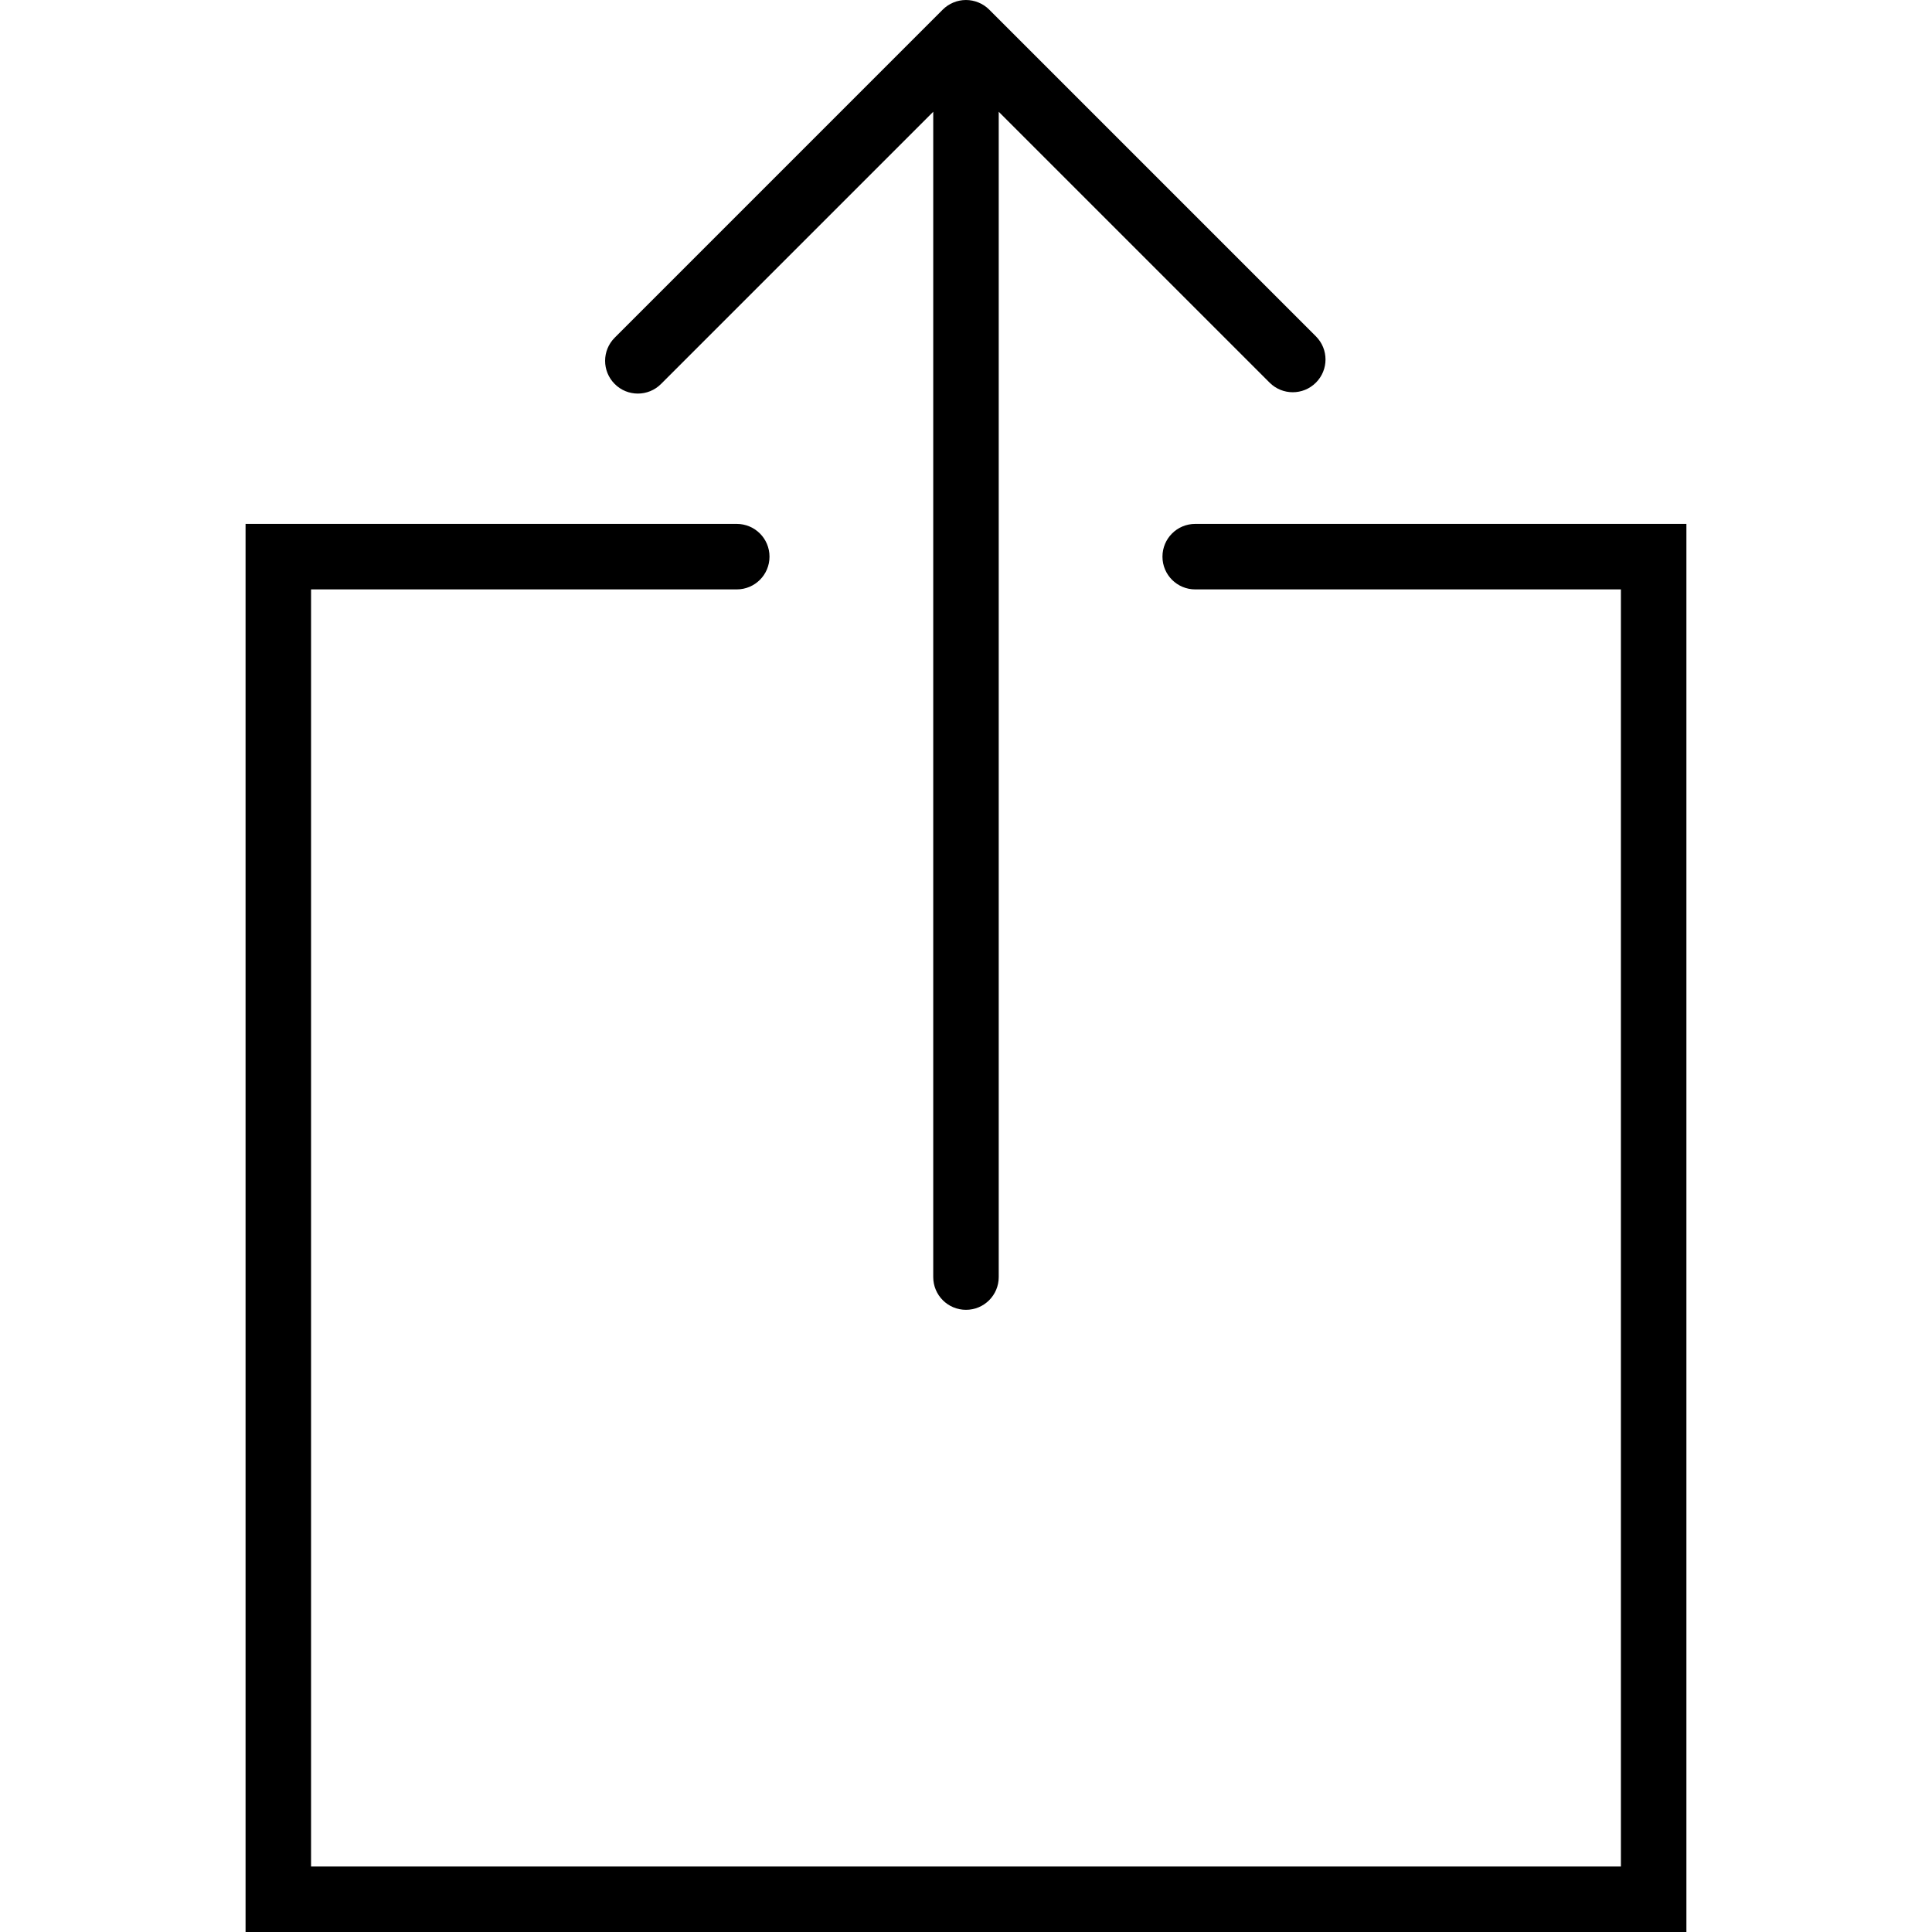
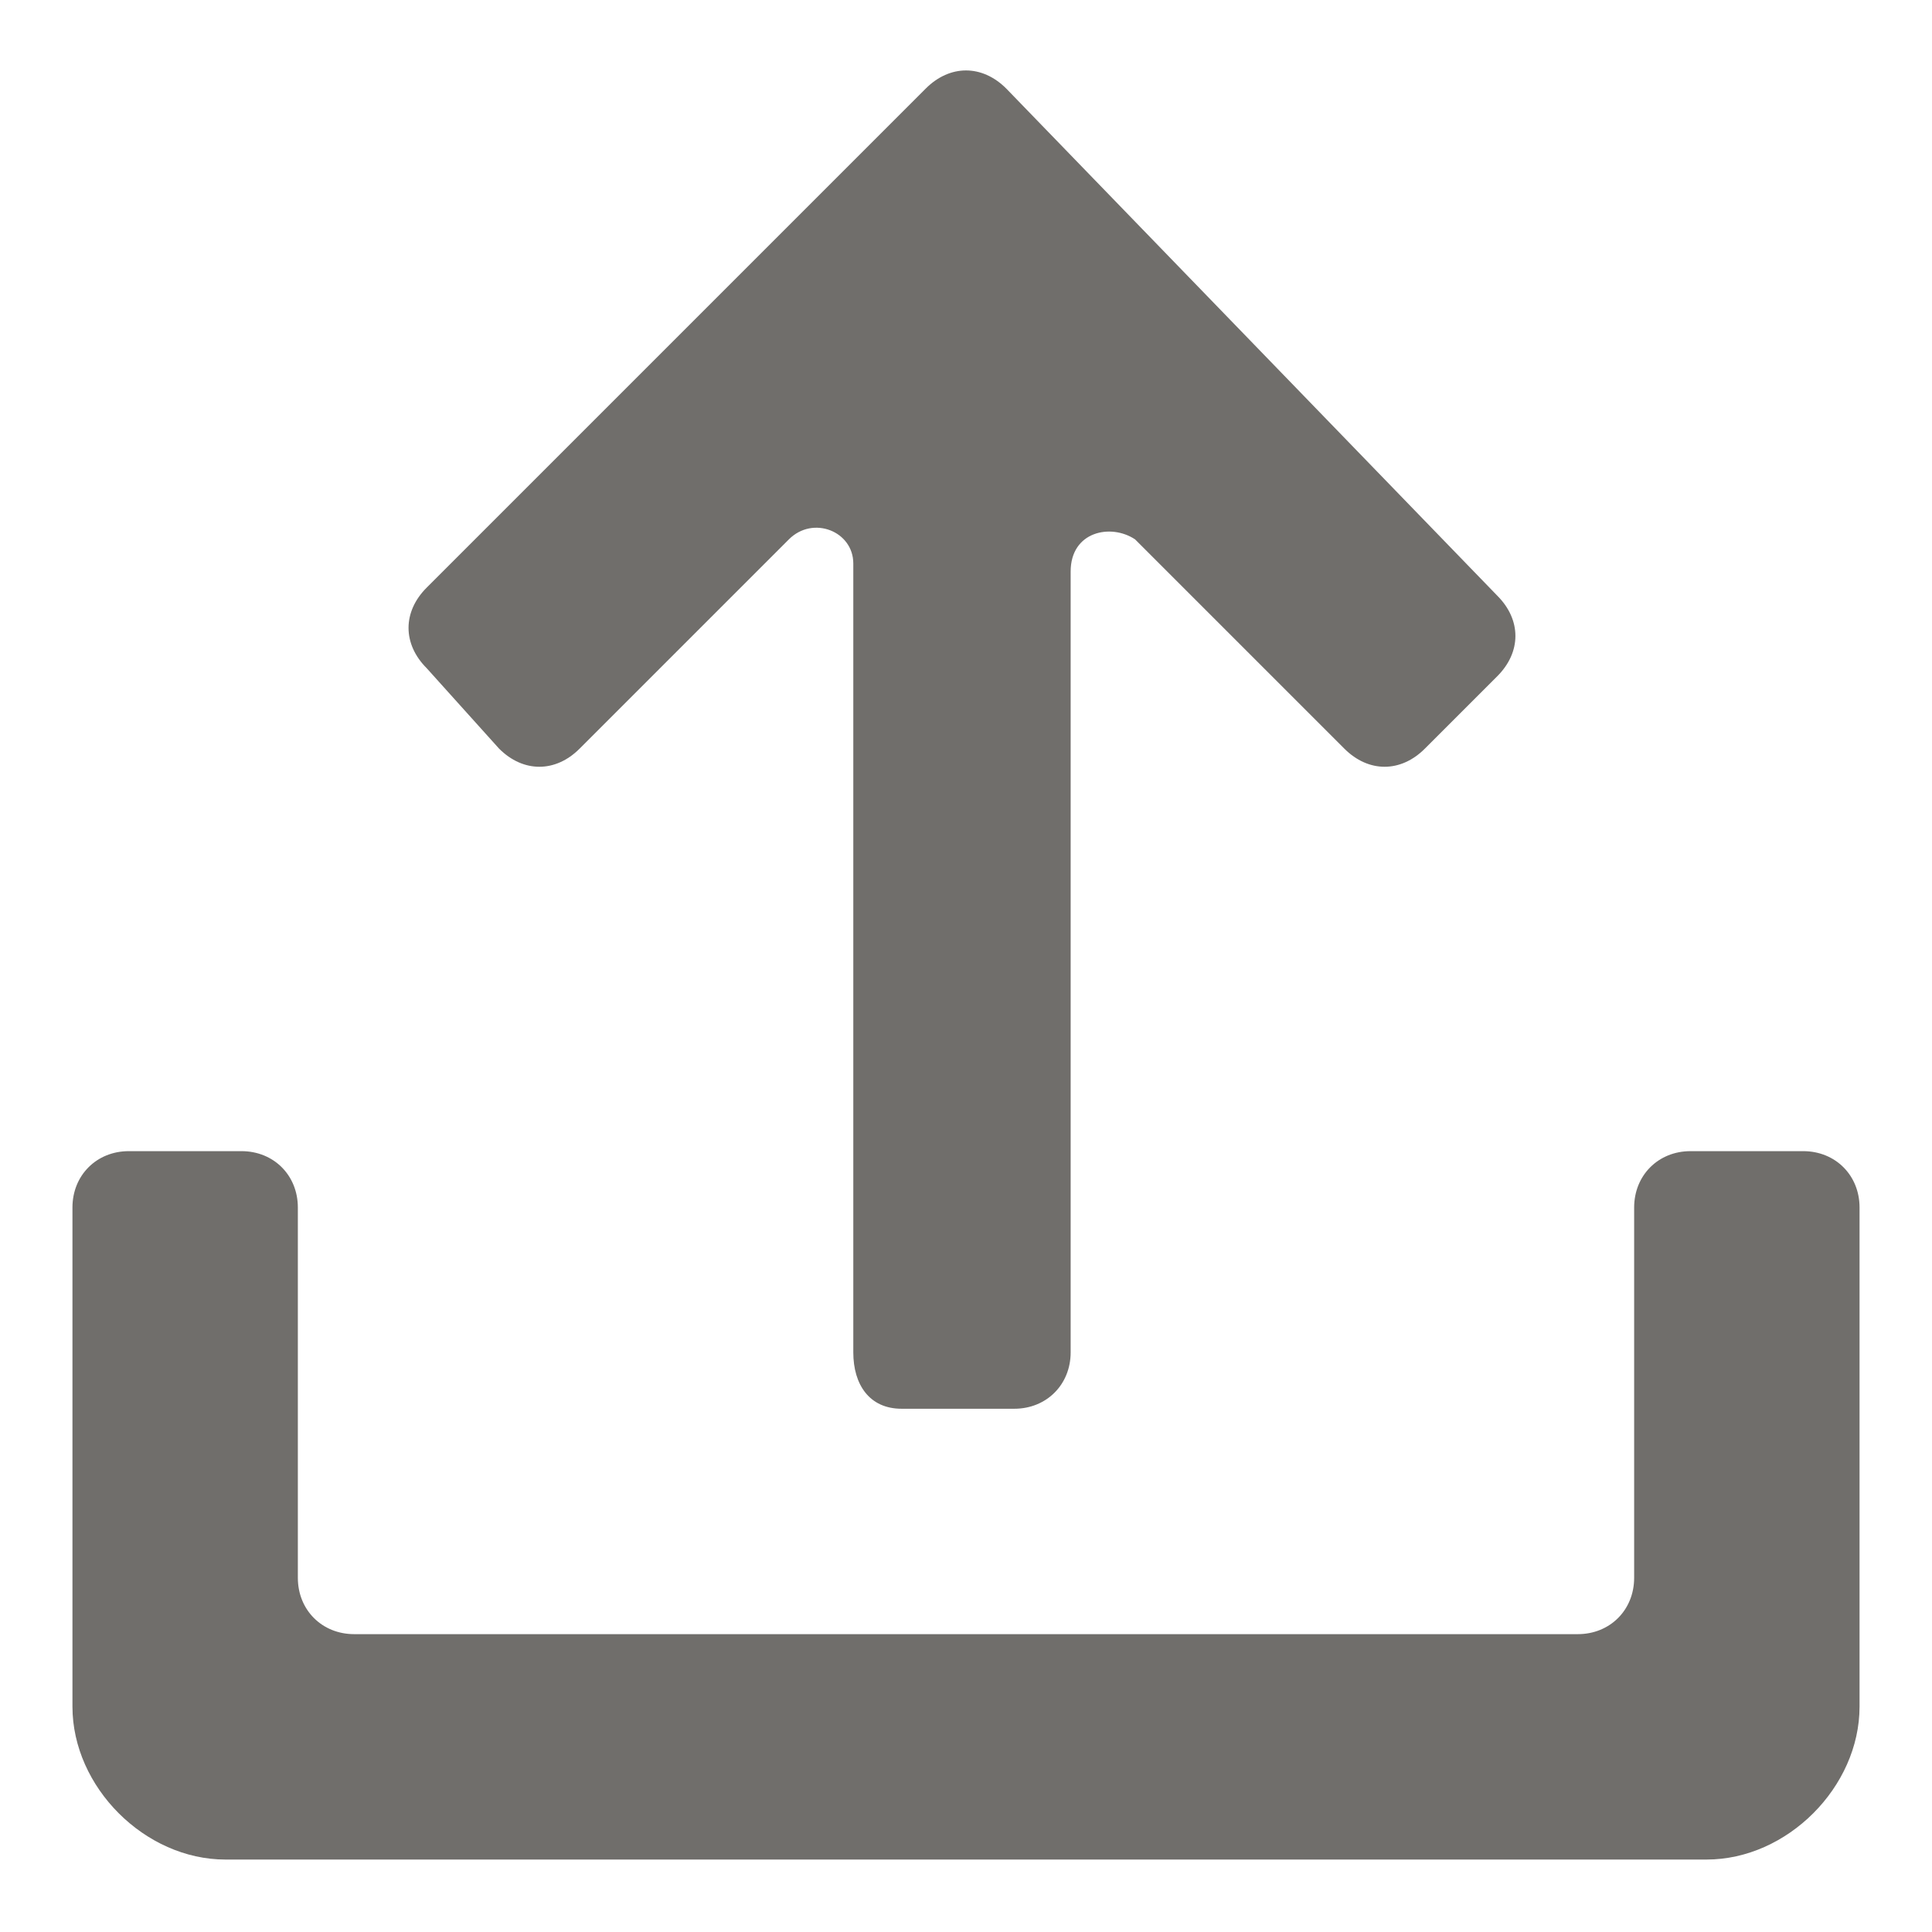
- <svg xmlns="http://www.w3.org/2000/svg" version="1.1" id="Capa_1" x="0px" y="0px" viewBox="0 0 58.999 58.999" style="enable-background:new 0 0 58.999 58.999;" xml:space="preserve">
-   <g>
-     <path d="M19.479,12.019c0.256,0,0.512-0.098,0.707-0.293l8.313-8.313v35.586c0,0.553,0.447,1,1,1s1-0.447,1-1V3.413l8.272,8.272   c0.391,0.391,1.023,0.391,1.414,0s0.391-1.023,0-1.414l-9.978-9.978c-0.092-0.093-0.203-0.166-0.327-0.217   c-0.244-0.101-0.519-0.101-0.764,0c-0.123,0.051-0.234,0.125-0.326,0.217L18.772,10.312c-0.391,0.391-0.391,1.023,0,1.414   C18.967,11.922,19.223,12.019,19.479,12.019z" />
-     <path d="M36.499,15.999c-0.553,0-1,0.447-1,1s0.447,1,1,1h13v39h-40v-39h13c0.553,0,1-0.447,1-1s-0.447-1-1-1h-15v43h44v-43H36.499   z" />
+ <svg xmlns="http://www.w3.org/2000/svg" width="24px" height="24px" viewBox="0 0 24 24" version="1.1">
+   <defs />
+   <g id="Desktop-Components" stroke="none" stroke-width="1" fill="none" fill-rule="evenodd">
+     <g id="Type,-Icons-&amp;-Illusrations" transform="translate(-408, -2463)" fill="#706E6B" fill-rule="nonzero">
+       <g id="utility" transform="translate(80, 2183)">
+         <g id="icons/utility/logout" transform="translate(340, 292) rotate(-90) translate(-340, -292) translate(328, 280)">
+           <path d="M9.7,22.4 L9.7,21 C9.7,20.6 9.4,20.3 9,20.3 L4.4,20.3 C4,20.3 3.7,20 3.7,19.6 L3.7,4.4 C3.7,4 4,3.7 4.4,3.7 L9,3.7 C9.4,3.7 9.7,3.4 9.7,3 L9.7,1.6 C9.7,1.2 9.4,0.9 9,0.9 L2.8,0.9 C1.8,0.9 0.9,1.8 0.9,2.8 L0.9,21.2 C0.9,22.2 1.8,23.1 2.8,23.1 L9,23.1 C9.4,23.1 9.7,22.8 9.7,22.4 Z M22.9,12.5 C23.2,12.2 23.2,11.8 22.9,11.5 L16.7,5.3 C16.4,5 16,5 15.7,5.3 L14.7,6.2 C14.4,6.5 14.4,6.9 14.7,7.2 L17.3,9.8 C17.6,10.1 17.4,10.6 17,10.6 L7.2,10.6 C6.8,10.6 6.5,10.8 6.5,11.2 L6.5,12.6 C6.5,13 6.8,13.3 7.2,13.3 L16.9,13.3 C17.4,13.3 17.5,13.8 17.3,14.1 L14.7,16.7 C14.4,17 14.4,17.4 14.7,17.7 L15.6,18.6 C15.9,18.9 16.3,18.9 16.6,18.6 L22.9,12.5 Z" id="Shape" />
+         </g>
+       </g>
+     </g>
  </g>
-   <g>
- </g>
-   <g>
- </g>
-   <g>
- </g>
-   <g>
- </g>
-   <g>
- </g>
-   <g>
- </g>
-   <g>
- </g>
-   <g>
- </g>
-   <g>
- </g>
-   <g>
- </g>
-   <g>
- </g>
-   <g>
- </g>
-   <g>
- </g>
-   <g>
- </g>
-   <g>
- </g>
</svg>
